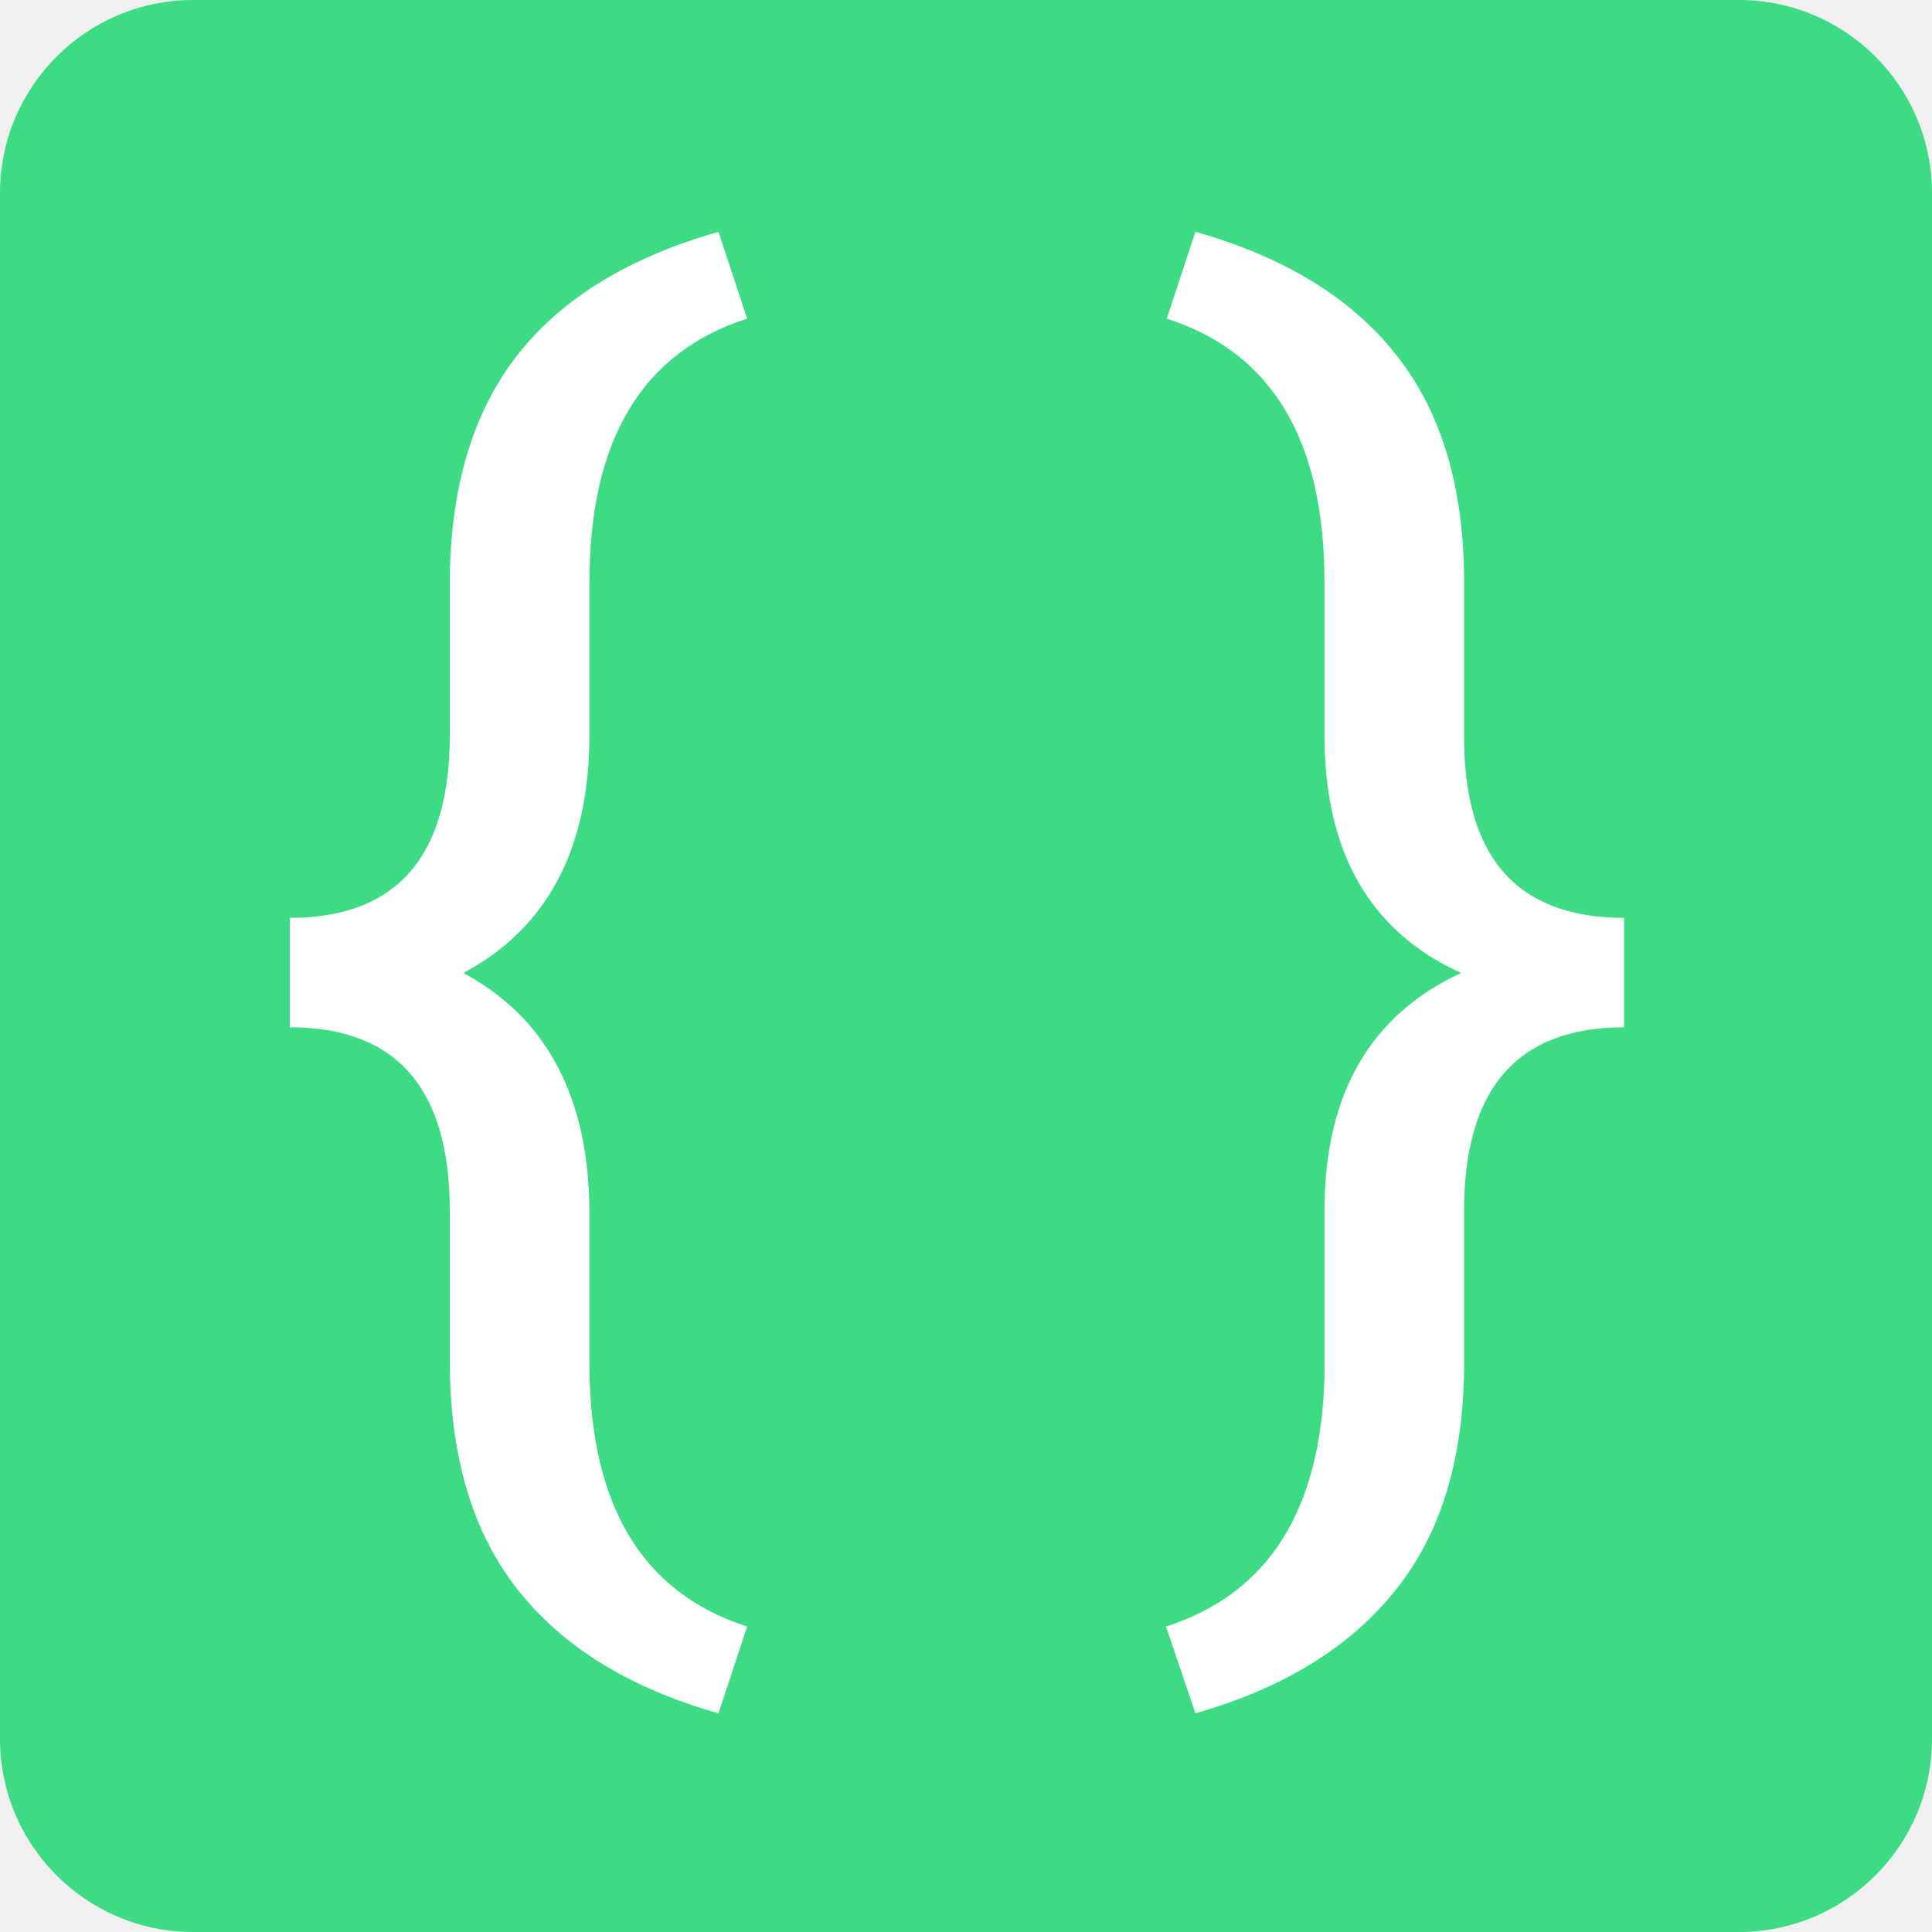
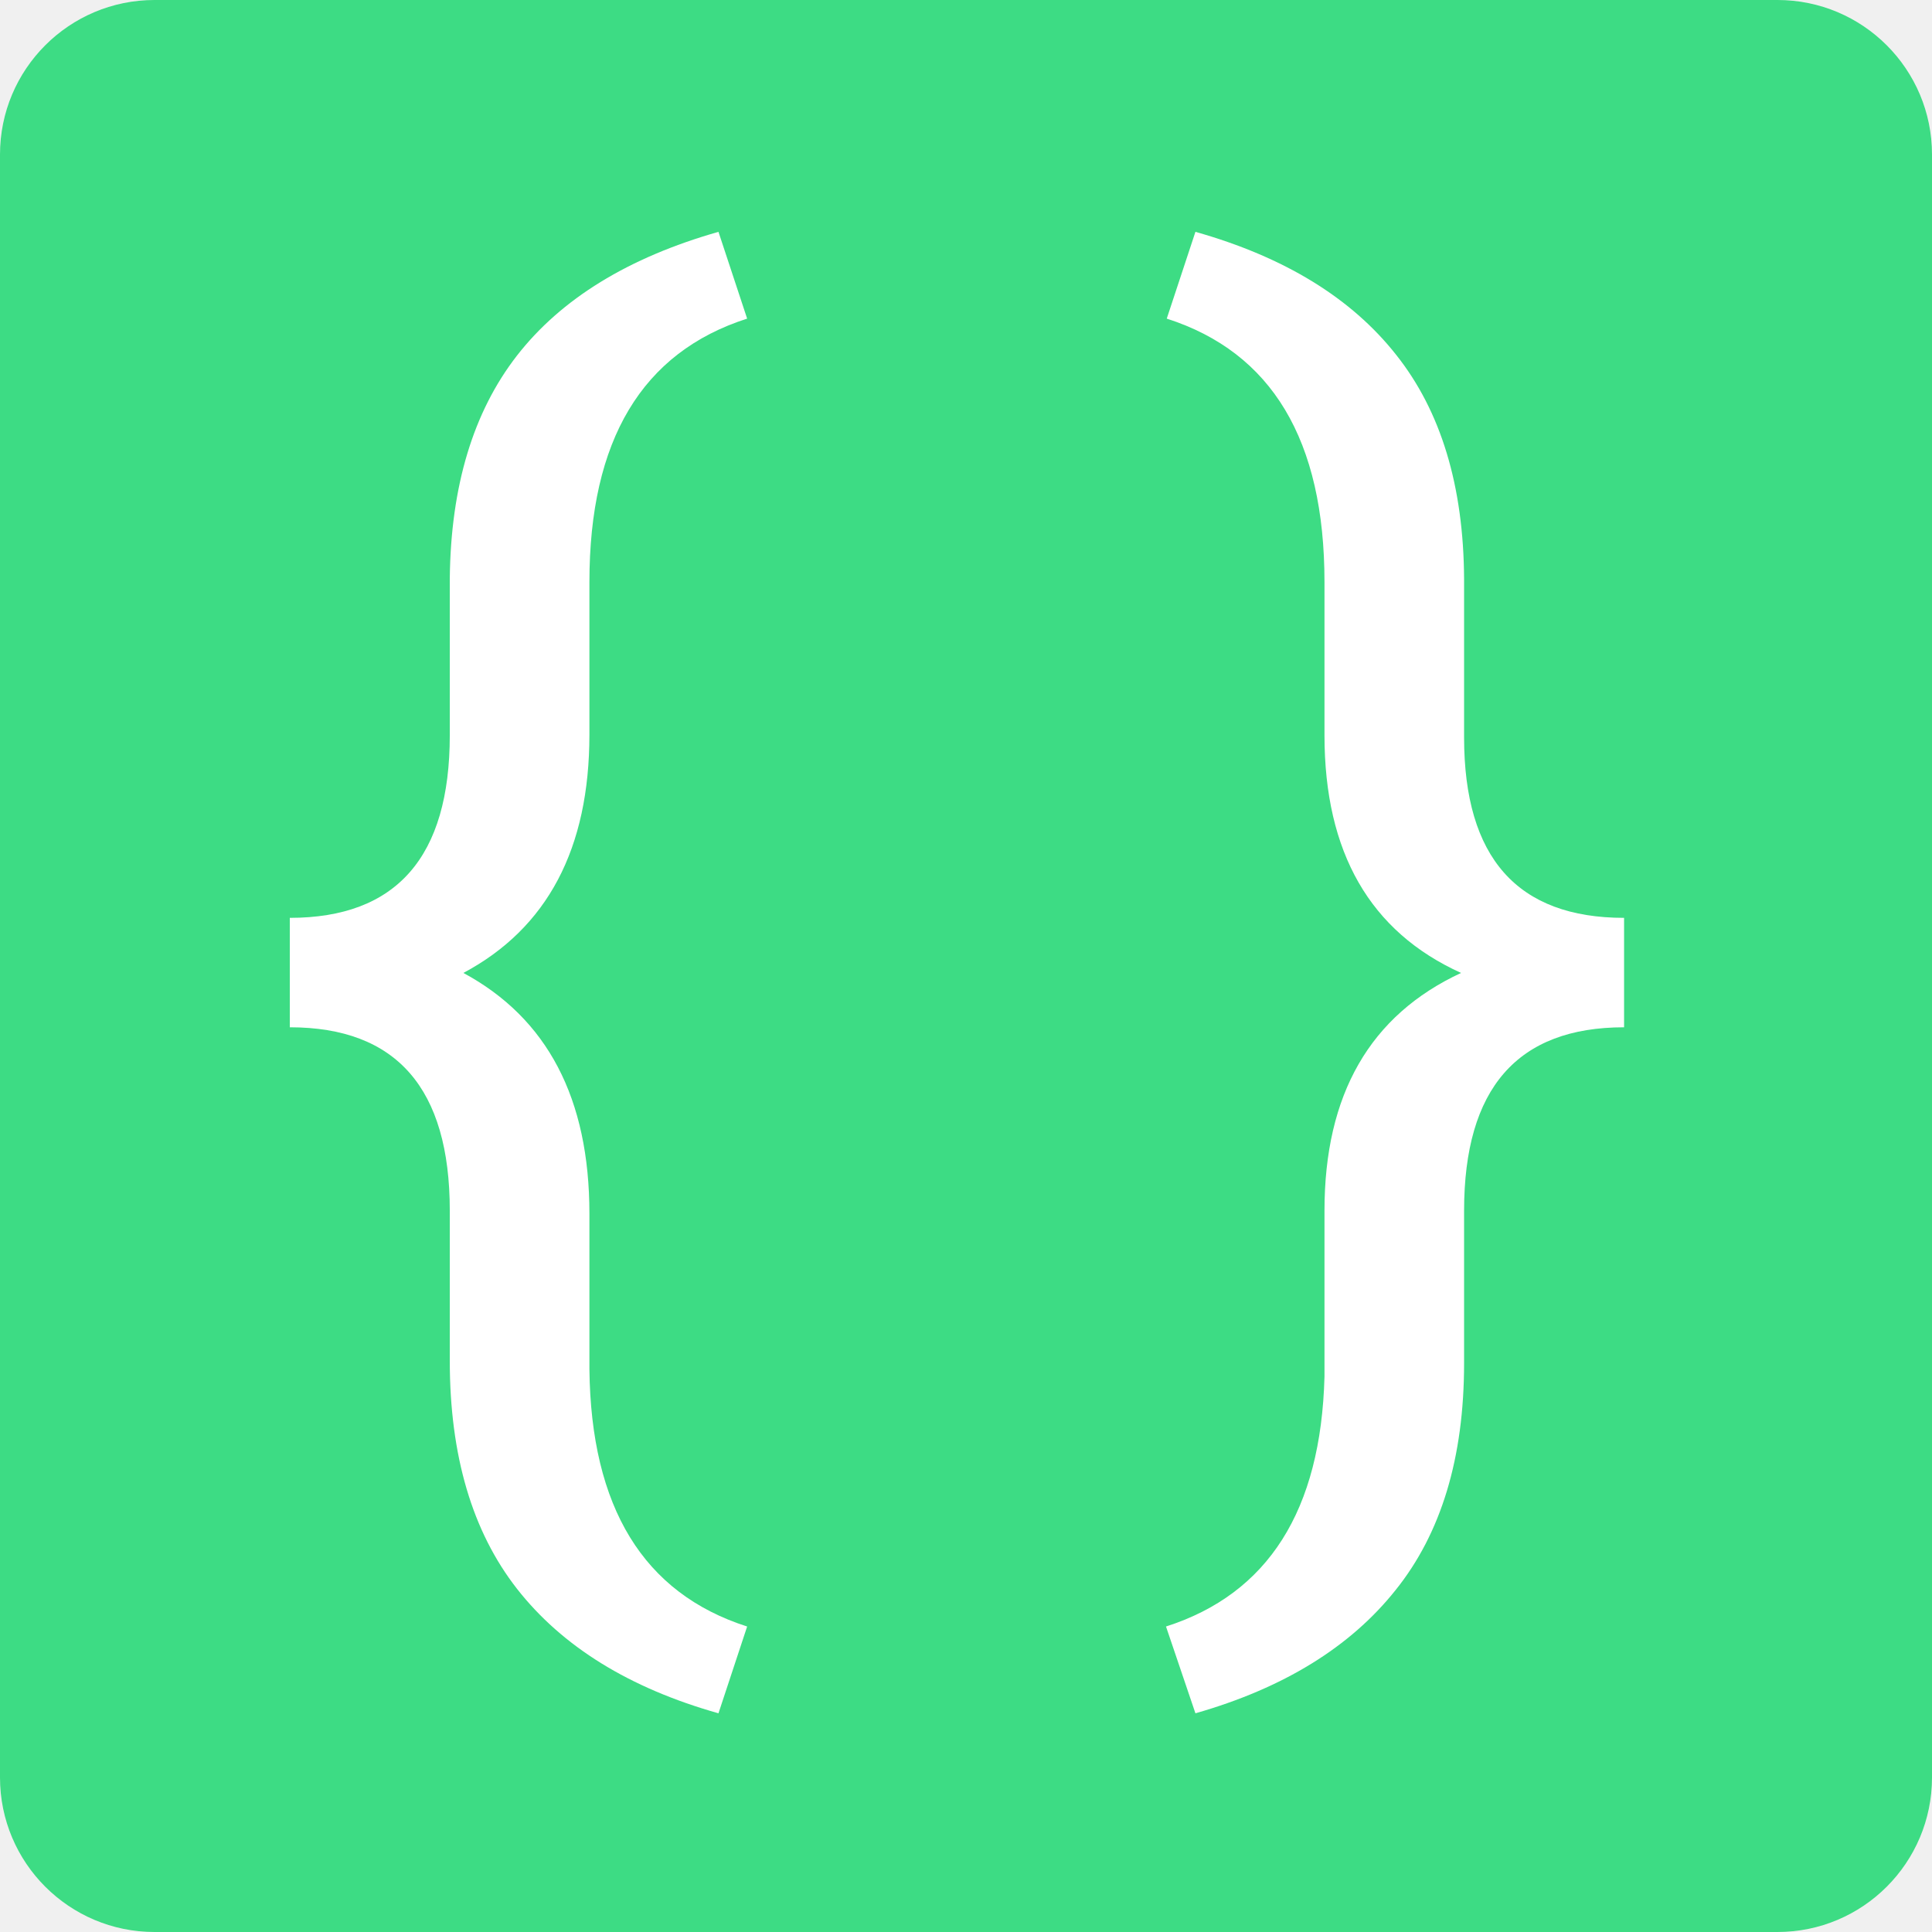
<svg xmlns="http://www.w3.org/2000/svg" width="28" height="28" viewBox="0 0 100 100" fill="none">
-   <rect width="100" height="100" rx="10" fill="#3DDC84" />
+   <rect width="100" height="100" rx="8" fill="#3DDC84" />
  <path d="M37.188 88.68C32.578 87.378 29.102 85.229 26.758 82.234C24.44 79.266 23.281 75.333 23.281 70.438V62.664C23.281 56.336 20.521 53.172 15 53.172V47.508C20.521 47.508 23.281 44.357 23.281 38.055V29.93C23.333 25.164 24.492 21.323 26.758 18.406C29.049 15.463 32.526 13.328 37.188 12L38.672 16.492C33.229 18.237 30.508 22.781 30.508 30.125V38.016C30.508 43.927 28.333 48.042 23.984 50.359C28.333 52.703 30.508 56.857 30.508 62.82V70.867C30.586 78.029 33.307 82.469 38.672 84.188L37.188 88.68Z" fill="white" />
  <path d="M60.352 84.188C65.638 82.495 68.372 78.185 68.555 71.258V62.664C68.555 56.648 70.912 52.547 75.625 50.359C70.912 48.224 68.555 44.122 68.555 38.055V30.125C68.555 22.781 65.833 18.237 60.391 16.492L61.875 12C66.484 13.302 69.948 15.425 72.266 18.367C74.583 21.284 75.755 25.151 75.781 29.969V38.172C75.781 44.396 78.542 47.508 84.062 47.508V53.172C78.542 53.172 75.781 56.336 75.781 62.664V70.555C75.781 75.451 74.596 79.37 72.227 82.312C69.883 85.255 66.432 87.378 61.875 88.68L60.352 84.188Z" fill="white" />
</svg>
